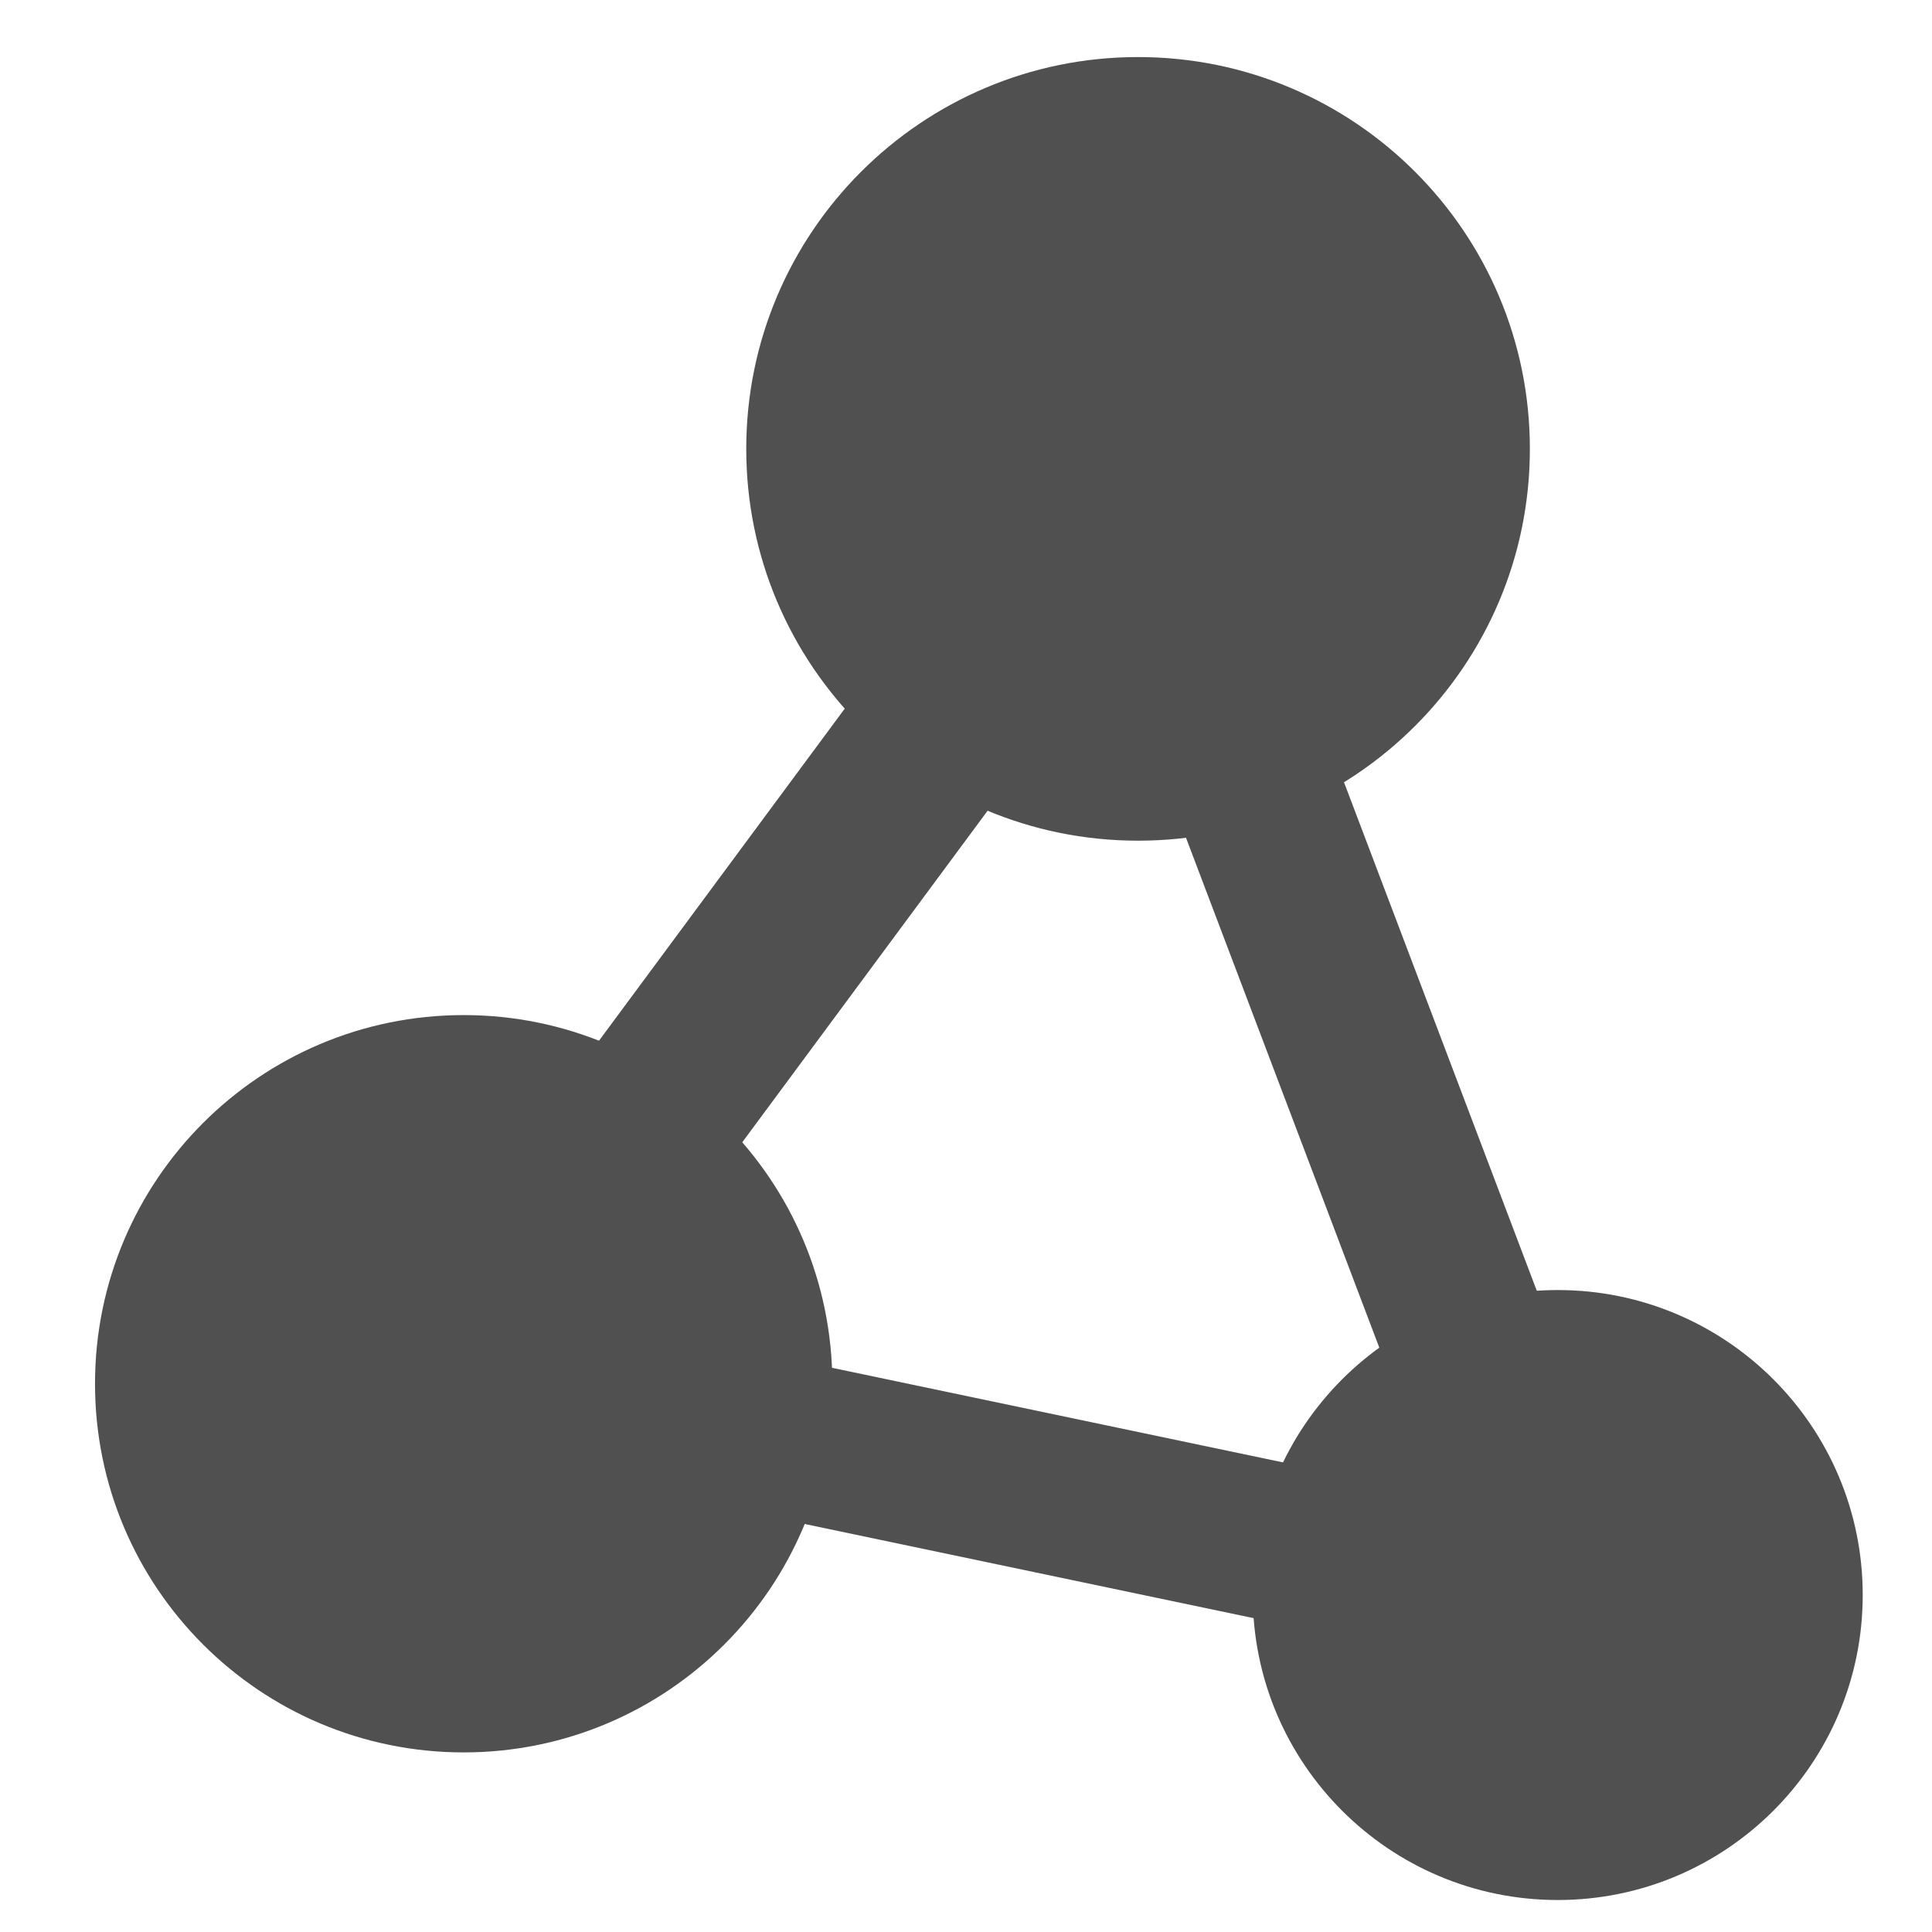
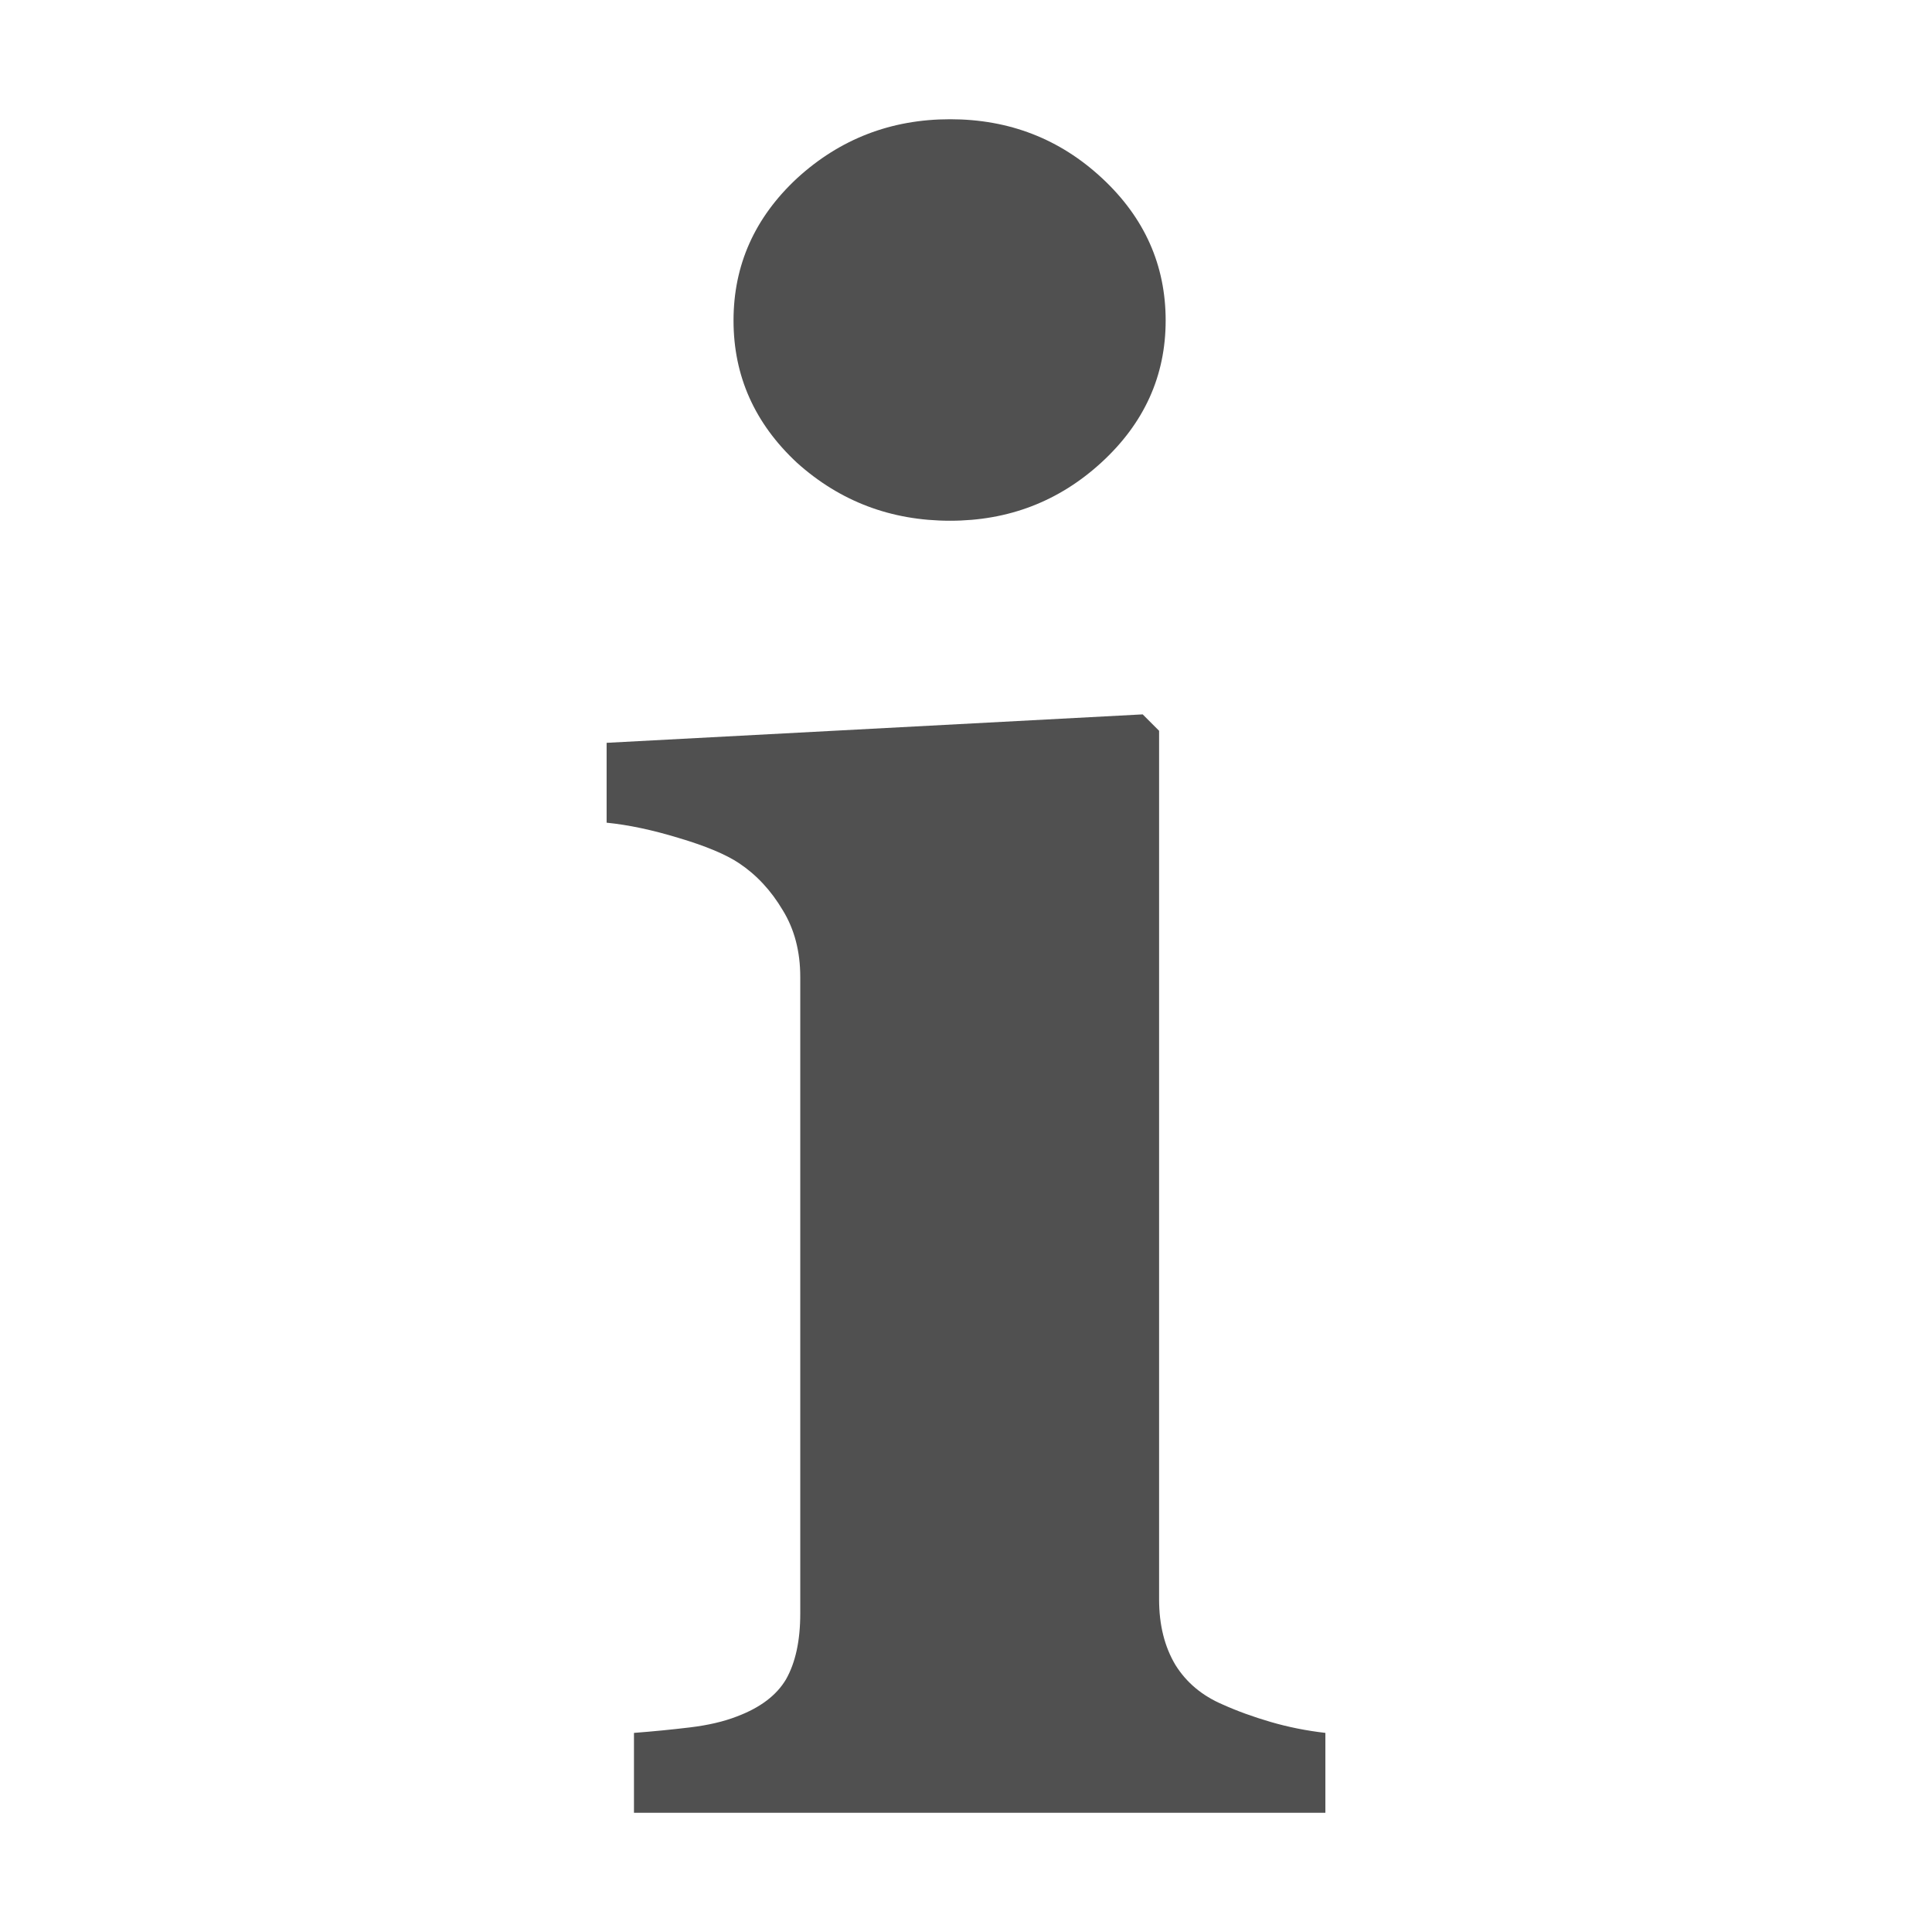
- <svg xmlns="http://www.w3.org/2000/svg" viewBox="0 0 512 512" id="svg2" version="1.1">
+ <svg xmlns="http://www.w3.org/2000/svg" version="1.1" id="svg2" viewBox="0 0 512 512">
+   <g style="font-style:normal;font-weight:normal;font-size:59.376px;line-height:1.25;font-family:sans-serif;fill:#505050;fill-opacity:1;stroke:none;stroke-width:1.484" id="text1498" aria-label="i">
+     <path id="path1500" style="font-style:normal;font-variant:normal;font-weight:bold;font-stretch:normal;font-size:593.761px;font-family:Georgia;-inkscape-font-specification:'Georgia Bold';fill:#505050;fill-opacity:1;stroke-width:1.484" d="M 351.24,480.4 H 168.009 v -21.164 q 7.538,-0.58 14.786,-1.45 7.248,-0.87 12.467,-2.899 9.278,-3.479 13.046,-9.857 3.769,-6.668 3.769,-17.395 V 258.899 q 0,-10.147 -4.639,-17.685 -4.639,-7.828 -11.597,-12.467 -5.219,-3.479 -15.946,-6.668 -10.437,-3.189 -19.135,-4.059 v -21.164 l 142.062,-7.538 4.349,4.349 v 230.198 q 0,10.147 4.349,17.395 4.349,6.958 12.467,10.437 5.798,2.609 12.757,4.639 6.958,2.029 14.496,2.899 z M 308.911,84.946 q 0,22.034 -17.105,37.69 -16.815,15.366 -40.009,15.366 -23.484,0 -40.589,-15.366 -16.816,-15.656 -16.816,-37.69 0,-22.034 16.816,-37.69 17.105,-15.656 40.589,-15.656 23.484,0 40.299,15.656 16.816,15.656 16.816,37.69 z" />
+   </g>
  <defs id="defs8" />
-   <circle style="color:#000000;display:inline;overflow:visible;visibility:visible;opacity:1;fill:#505050;fill-opacity:1;fill-rule:nonzero;stroke:none;stroke-width:34.475;stroke-linecap:butt;stroke-linejoin:miter;stroke-miterlimit:4;stroke-dasharray:none;stroke-dashoffset:0;stroke-opacity:1;marker:none;marker-start:none;marker-mid:none;marker-end:none;enable-background:accumulate" id="path4151" cx="301.598" cy="118.956" r="103.835" />
-   <circle r="80.824" cy="422.7" cx="412.817" id="circle4153" style="color:#000000;display:inline;overflow:visible;visibility:visible;opacity:1;fill:#505050;fill-opacity:1;fill-rule:nonzero;stroke:none;stroke-width:34.475;stroke-linecap:butt;stroke-linejoin:miter;stroke-miterlimit:4;stroke-dasharray:none;stroke-dashoffset:0;stroke-opacity:1;marker:none;marker-start:none;marker-mid:none;marker-end:none;enable-background:accumulate" />
-   <circle style="color:#000000;display:inline;overflow:visible;visibility:visible;opacity:1;fill:#505050;fill-opacity:1;fill-rule:nonzero;stroke:none;stroke-width:34.475;stroke-linecap:butt;stroke-linejoin:miter;stroke-miterlimit:4;stroke-dasharray:none;stroke-dashoffset:0;stroke-opacity:1;marker:none;marker-start:none;marker-mid:none;marker-end:none;enable-background:accumulate" id="circle4155" cx="122.879" cy="366.707" r="97.699" />
-   <rect style="color:#000000;display:inline;overflow:visible;visibility:visible;opacity:1;fill:#505050;fill-opacity:1;fill-rule:nonzero;stroke:none;stroke-width:24;stroke-linecap:butt;stroke-linejoin:miter;stroke-miterlimit:4;stroke-dasharray:none;stroke-dashoffset:0;stroke-opacity:1;marker:none;marker-start:none;marker-mid:none;marker-end:none;enable-background:accumulate" id="rect4157" width="217.145" height="46.531" x="-184.698" y="291.659" transform="matrix(0.5948485,-0.8038379,0.8038379,0.5948485,0,0)" />
-   <rect transform="matrix(0.3544771,0.9350647,-0.9350647,0.3544771,0,0)" y="-259.564" x="292.707" height="44.37" width="207.061" id="rect4159" style="color:#000000;display:inline;overflow:visible;visibility:visible;opacity:1;fill:#505050;fill-opacity:1;fill-rule:nonzero;stroke:none;stroke-width:24;stroke-linecap:butt;stroke-linejoin:miter;stroke-miterlimit:4;stroke-dasharray:none;stroke-dashoffset:0;stroke-opacity:1;marker:none;marker-start:none;marker-mid:none;marker-end:none;enable-background:accumulate" />
-   <rect style="color:#000000;display:inline;overflow:visible;visibility:visible;opacity:1;fill:#505050;fill-opacity:1;fill-rule:nonzero;stroke:none;stroke-width:24;stroke-linecap:butt;stroke-linejoin:miter;stroke-miterlimit:4;stroke-dasharray:none;stroke-dashoffset:0;stroke-opacity:1;marker:none;marker-start:none;marker-mid:none;marker-end:none;enable-background:accumulate" id="rect4161" width="195.971" height="41.994" x="259.355" y="309.5" transform="matrix(0.9787024,0.2052841,-0.2052841,0.9787024,0,0)" />
</svg>
